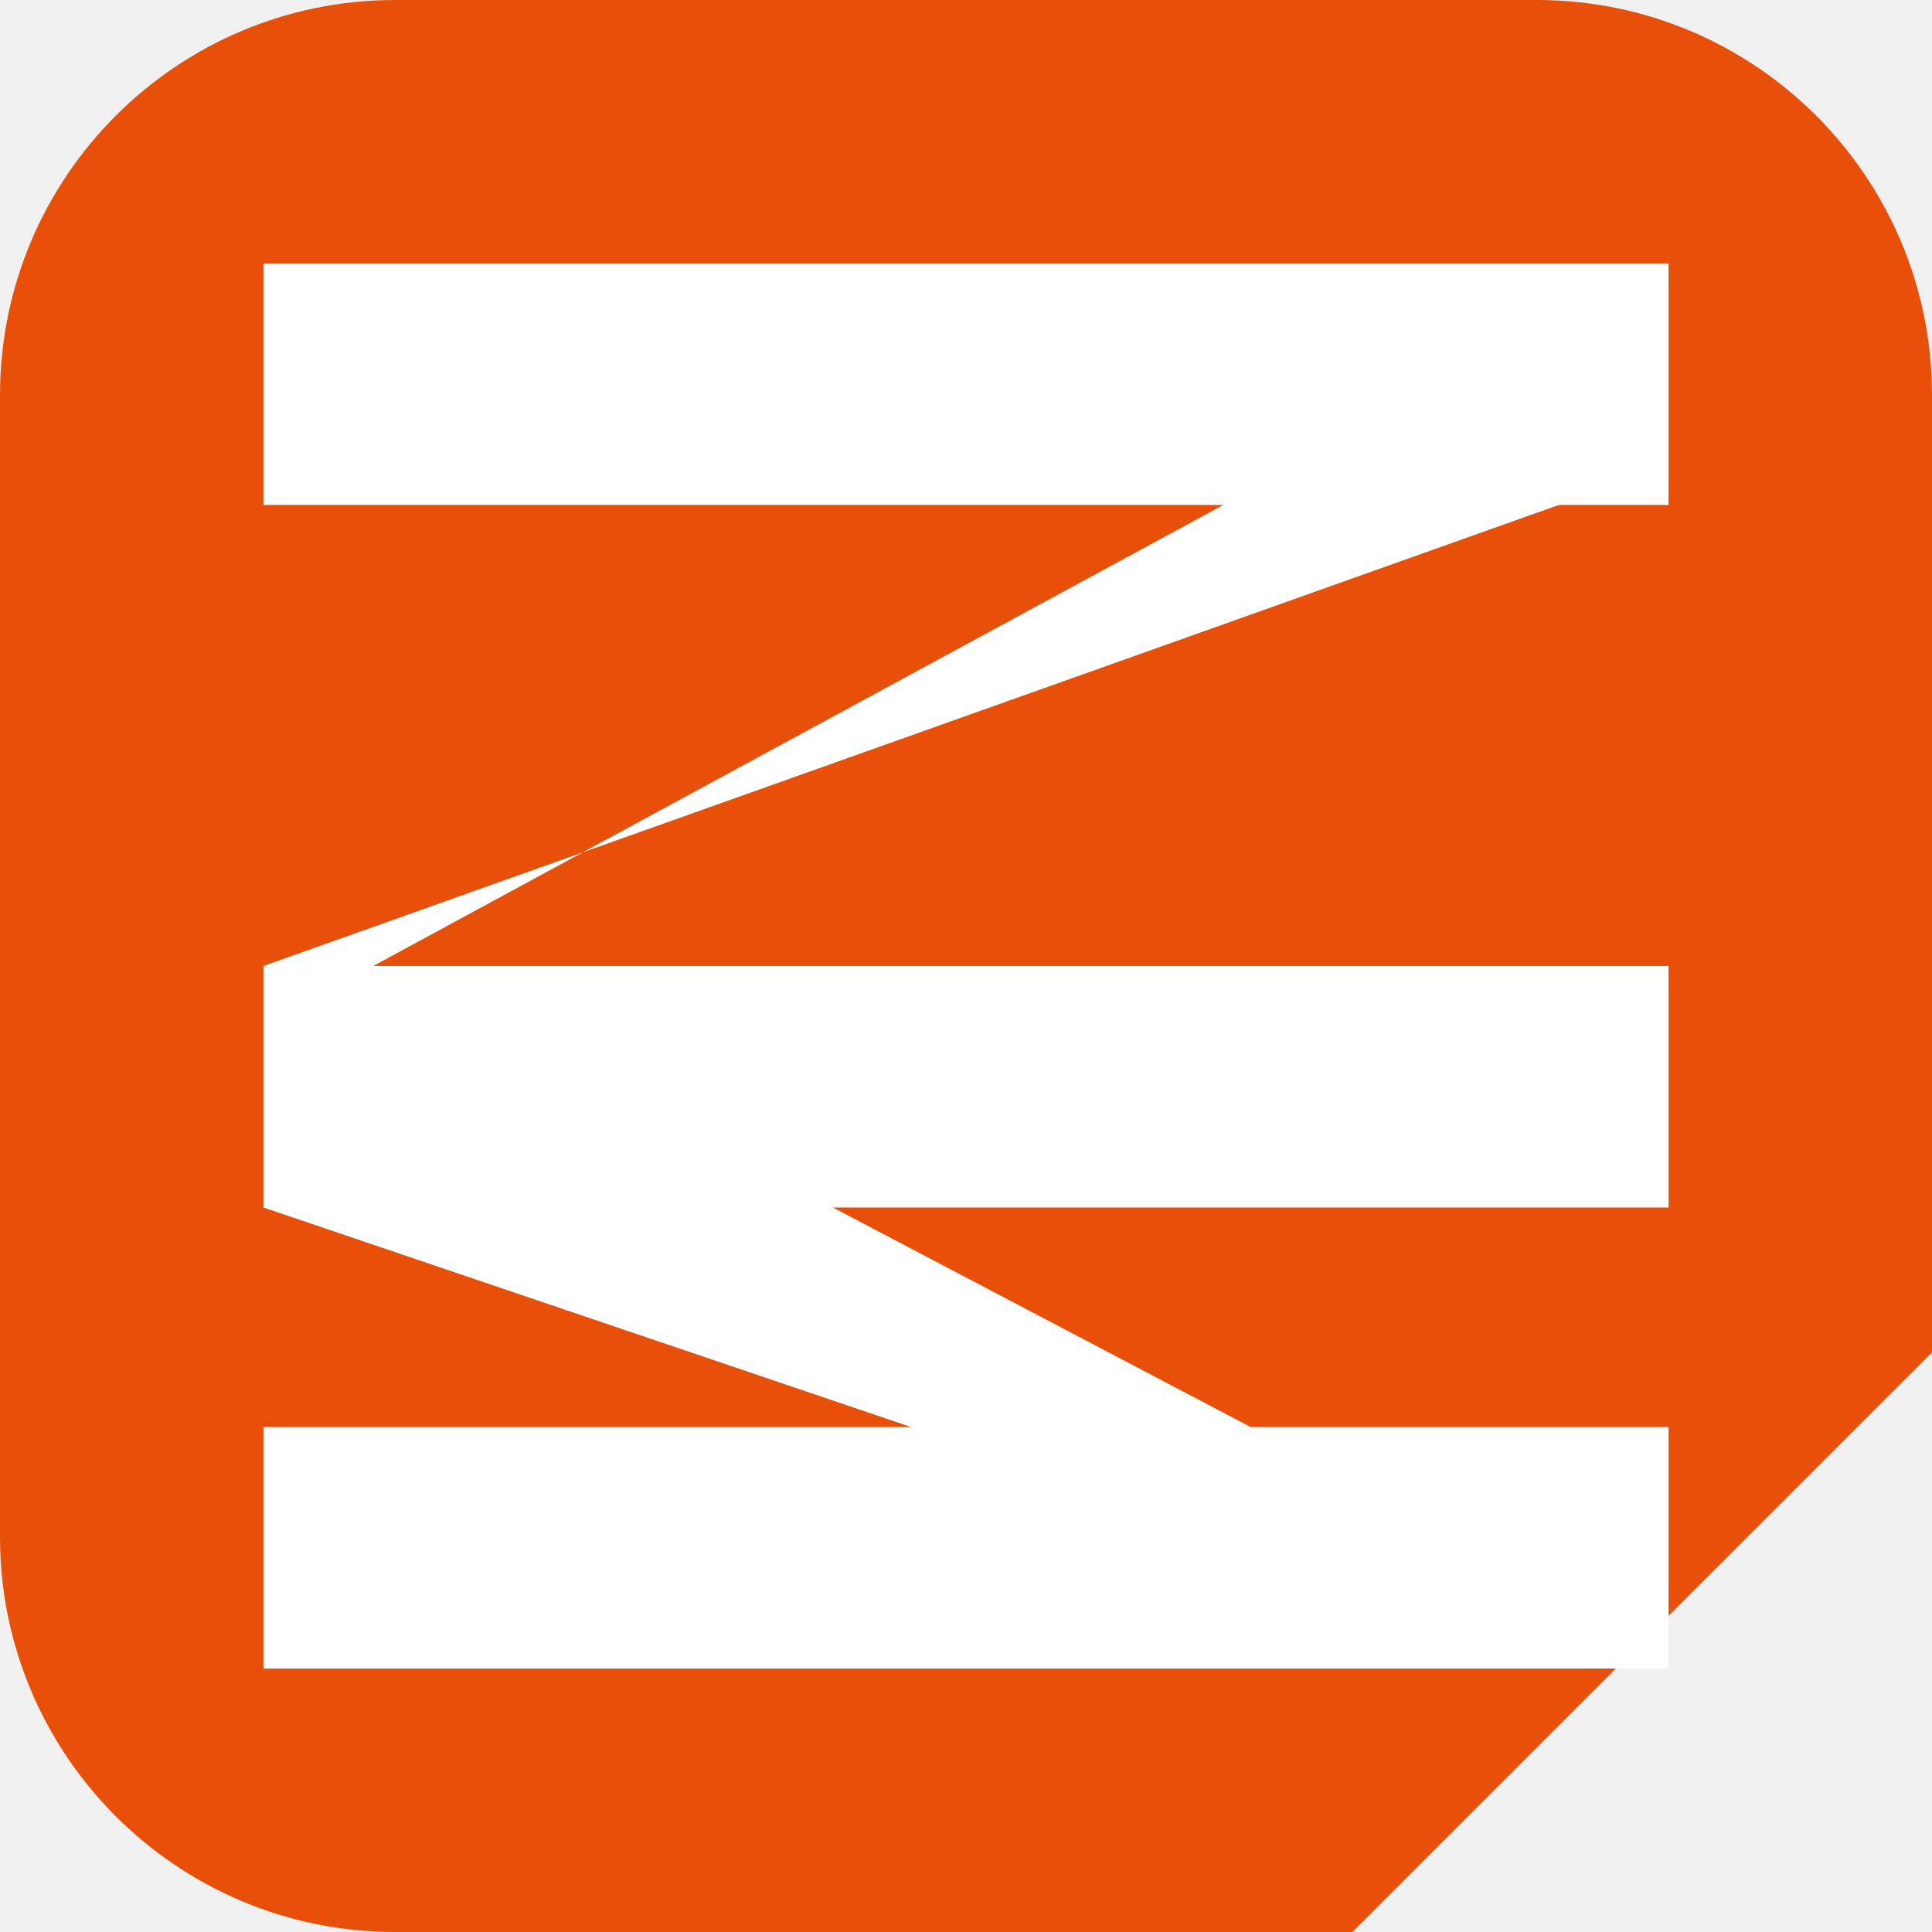
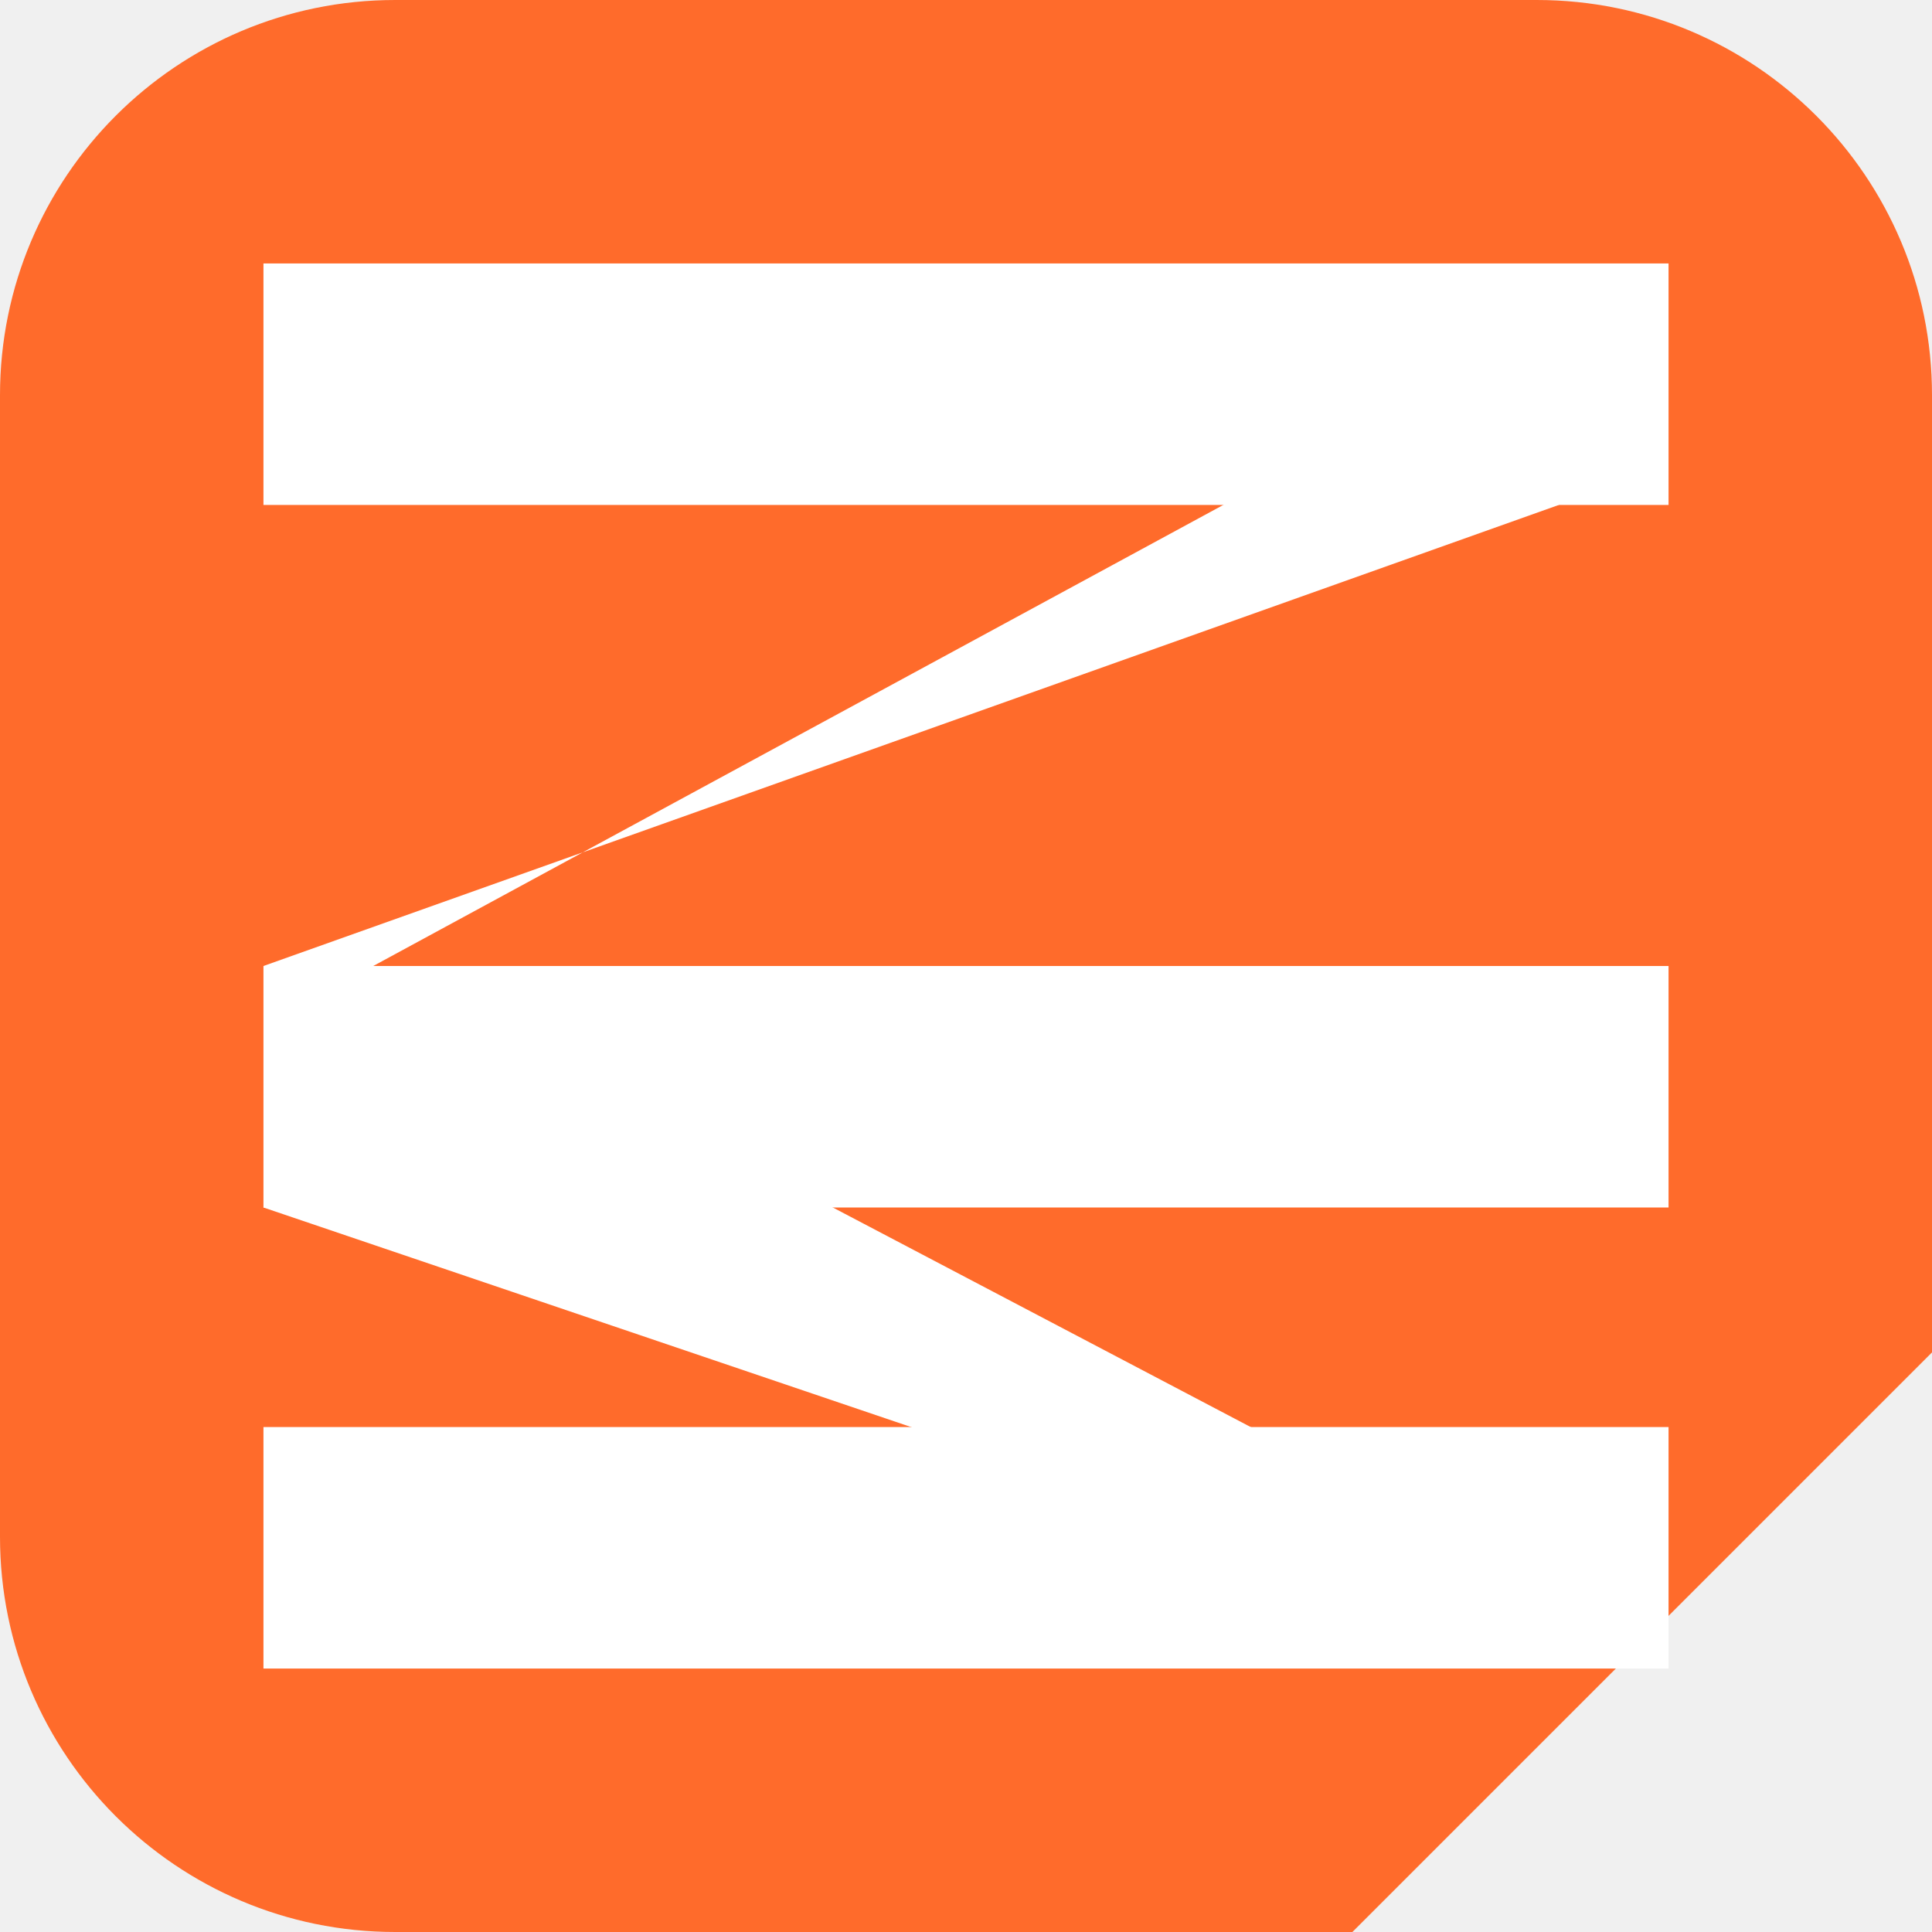
<svg xmlns="http://www.w3.org/2000/svg" width="32" height="32" viewBox="0 0 88 88">
  <defs>
    <clipPath id="c">
      <polygon points="0,0 88,0 88,61.6 61.6,88 0,88" />
    </clipPath>
  </defs>
-   <rect width="88" height="88" rx="18" fill="#E8500A" clip-path="url(#c)" />
+   <rect width="88" height="88" rx="18" fill="#FF6B2B" clip-path="url(#c)" />
  <rect x="12" y="12" width="64" height="11" fill="white" />
  <polygon points="71,23 76,12 17,44 12,44" fill="white" />
  <rect x="12" y="44" width="64" height="11" fill="white" />
  <polygon points="12,55 17,44 76,75 71,75" fill="white" />
  <rect x="12" y="65" width="64" height="11" fill="white" />
</svg>
